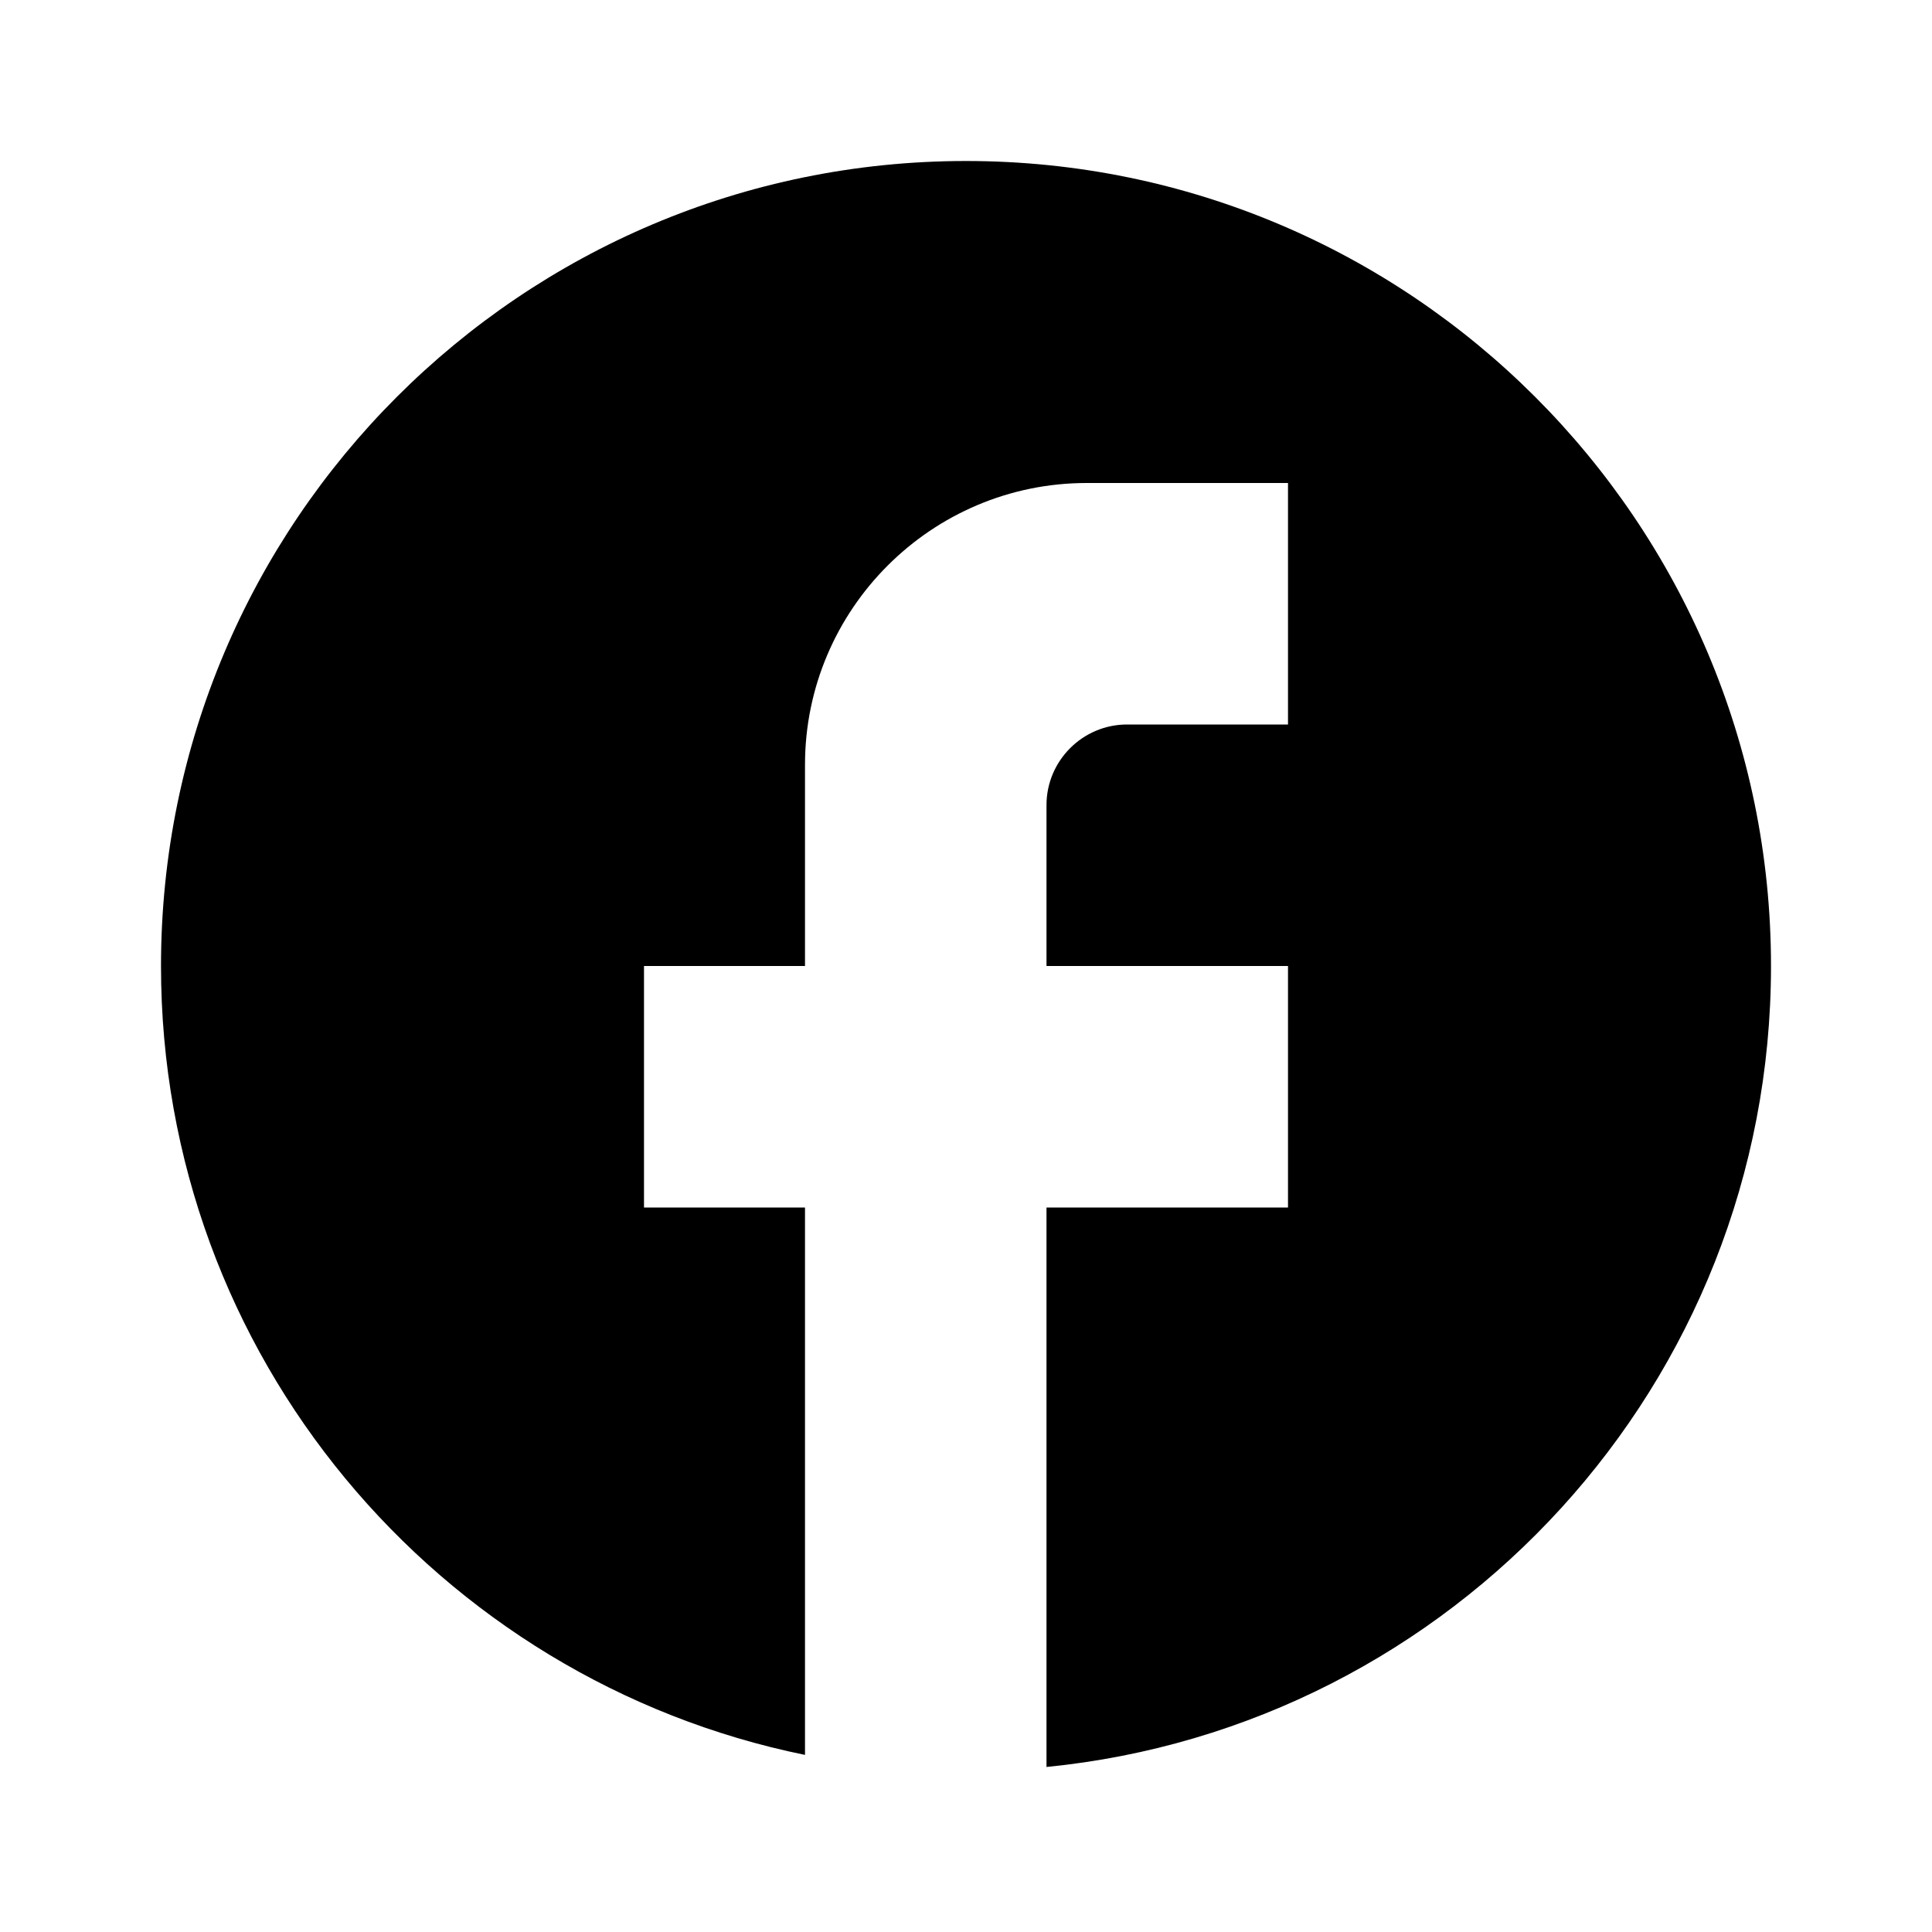
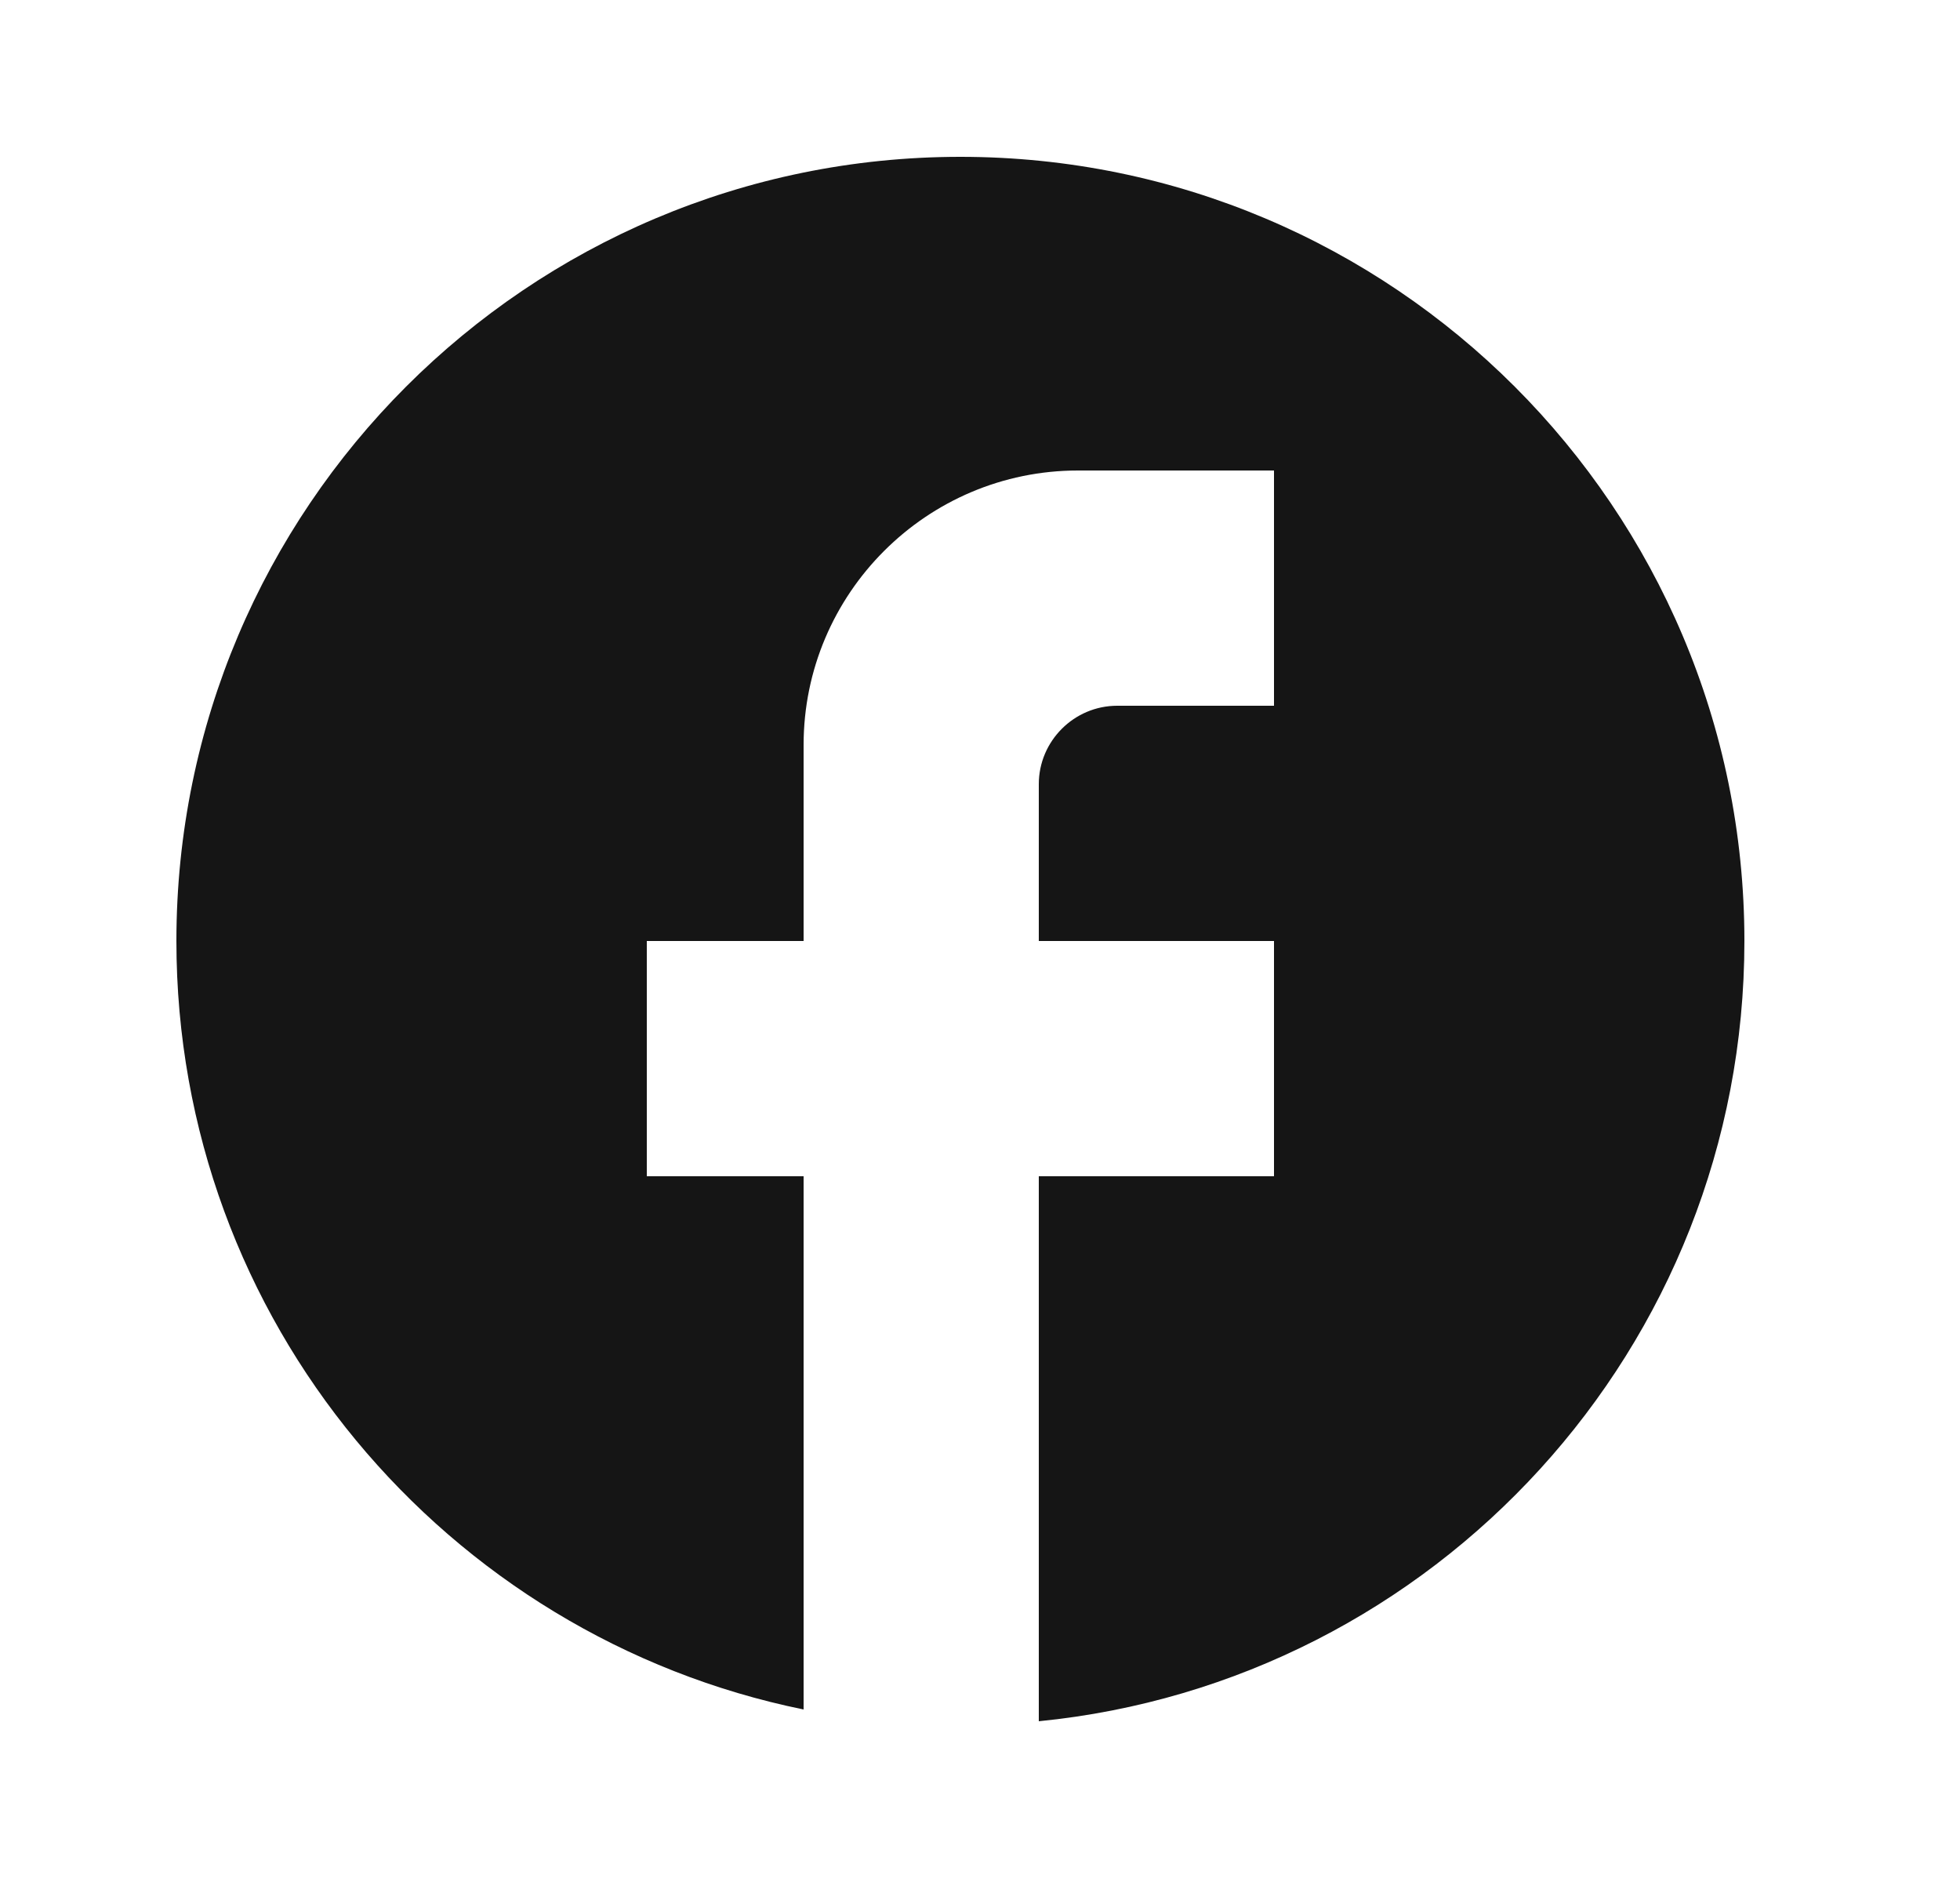
- <svg viewBox="0 0 24 24">
-   <path d="M22 12c0-5.52-4.48-10-10-10S2 6.48 2 12c0 4.84 3.44 8.87 8 9.8V15H8v-3h2V9.5C10 7.57 11.57 6 13.5 6H16v3h-2c-.55 0-1 .45-1 1v2h3v3h-3v6.95c5.05-.5 9-4.76 9-9.95" />
+ <svg xmlns="http://www.w3.org/2000/svg" width="25" height="24" viewBox="0 0 25 24" fill="none">
+   <path d="M22.25 12C22.25 6.48 17.77 2 12.25 2C6.73 2 2.25 6.48 2.25 12C2.25 16.84 5.69 20.87 10.25 21.8V15H8.25V12H10.25V9.5C10.25 7.57 11.82 6 13.75 6H16.25V9H14.25C13.7 9 13.25 9.45 13.25 10V12H16.25V15H13.25V21.95C18.3 21.45 22.25 17.19 22.25 12Z" fill="#151515" />
</svg>
